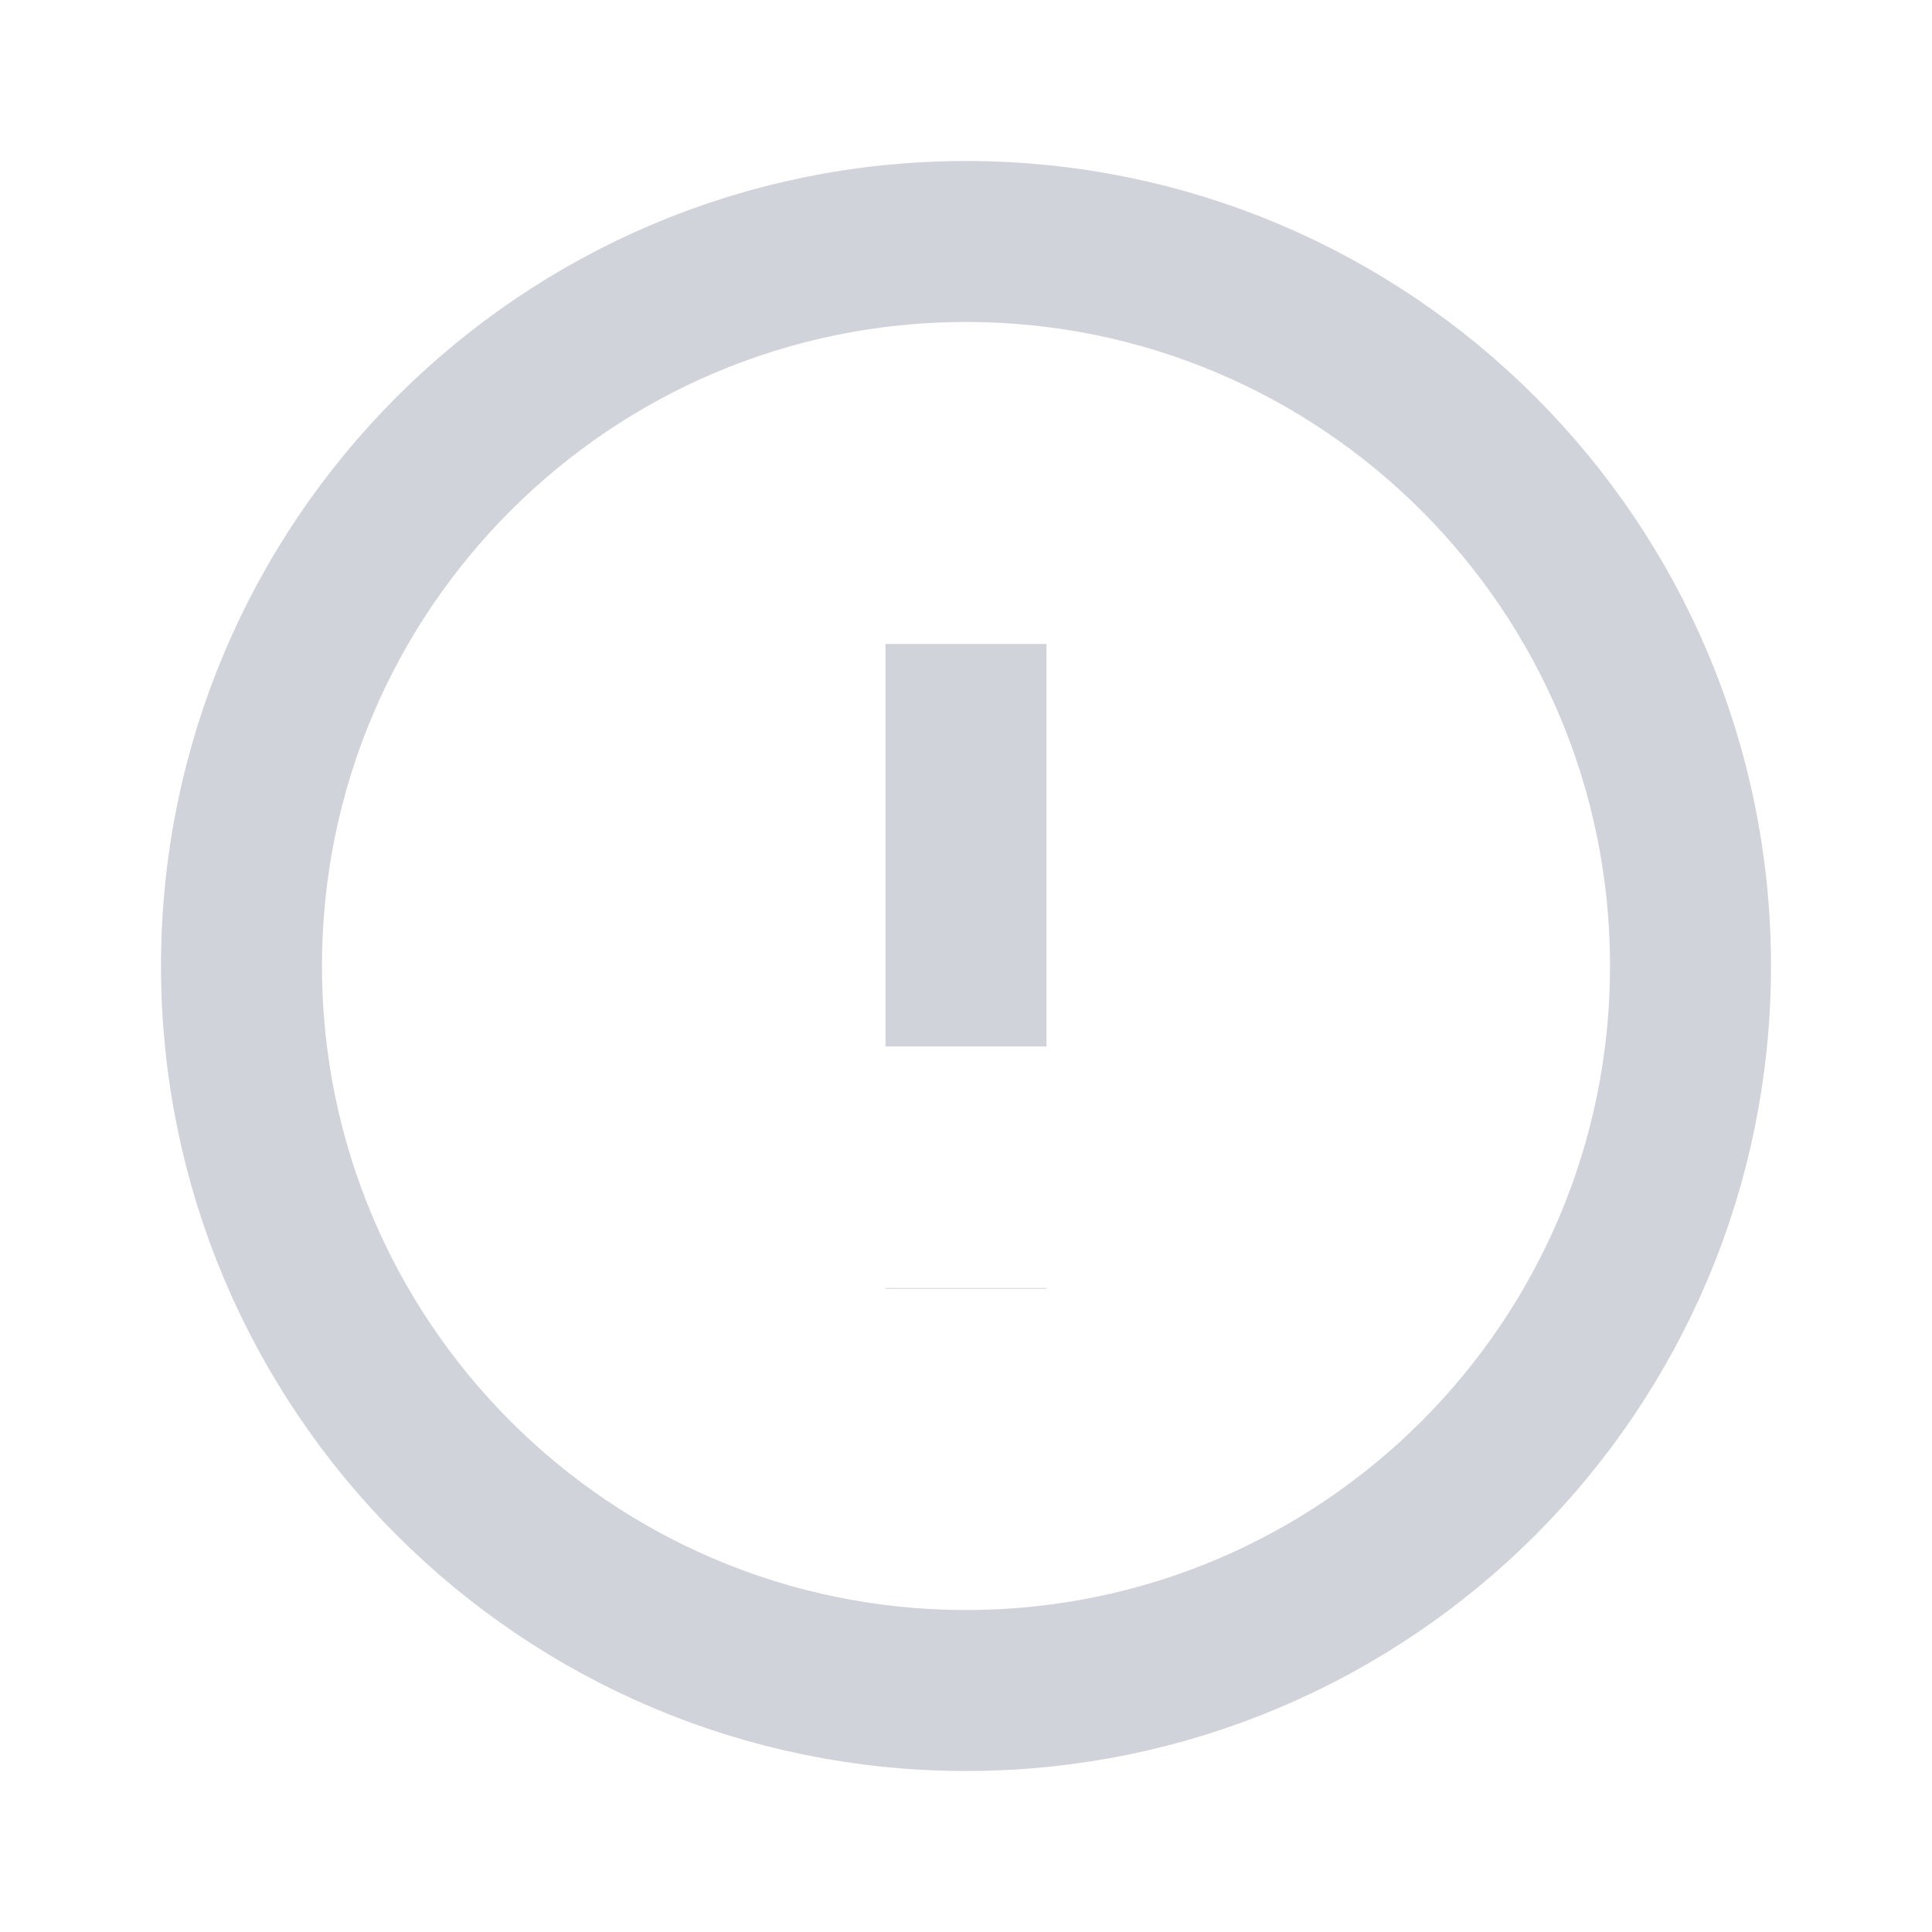
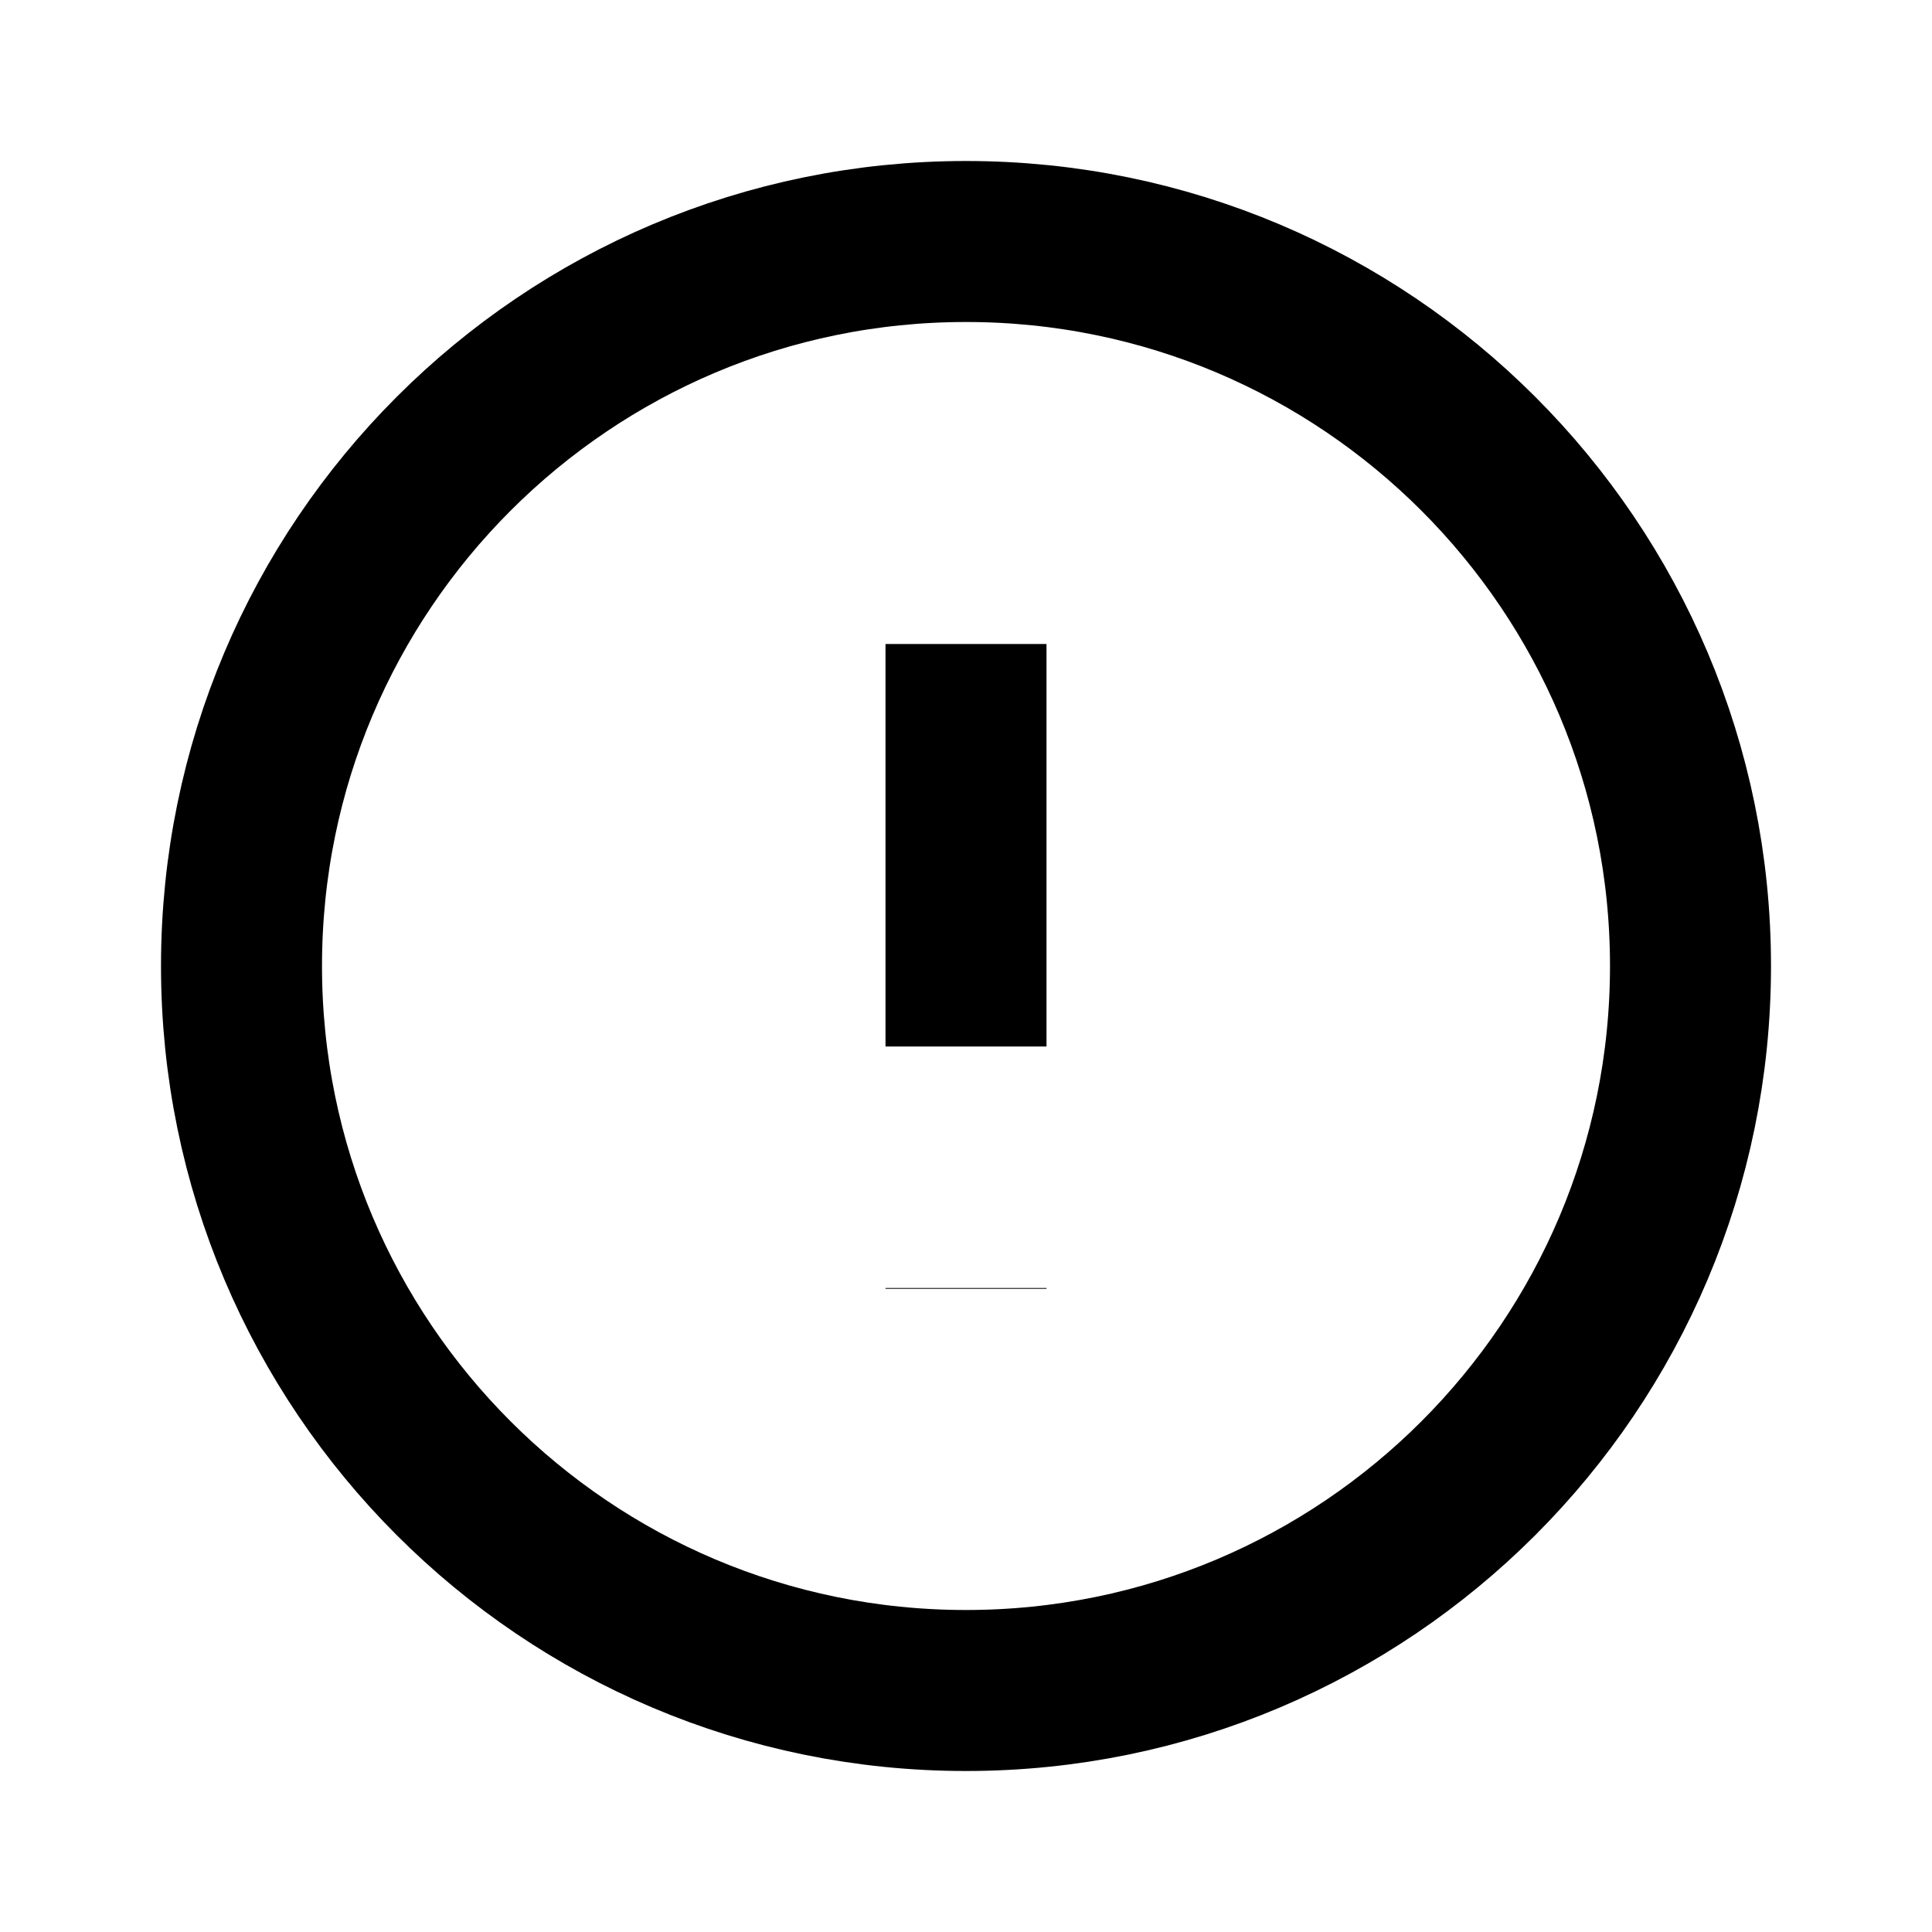
- <svg xmlns="http://www.w3.org/2000/svg" width="24" height="24" viewBox="0 0 24 24" fill="none" stroke="#D1D3DB" stroke-width="2" stroke-linecap="butt" stroke-linejoin="miter">
+ <svg xmlns="http://www.w3.org/2000/svg" width="24" height="24" viewBox="0 0 24 24" fill="none" stroke="currentColor" stroke-width="2" stroke-linecap="butt" stroke-linejoin="miter">
  <circle cx="12" cy="12" r="9" />
  <line x1="12" y1="8" x2="12" y2="13" />
  <line x1="12" y1="16" x2="12" y2="16.01" />
</svg>
